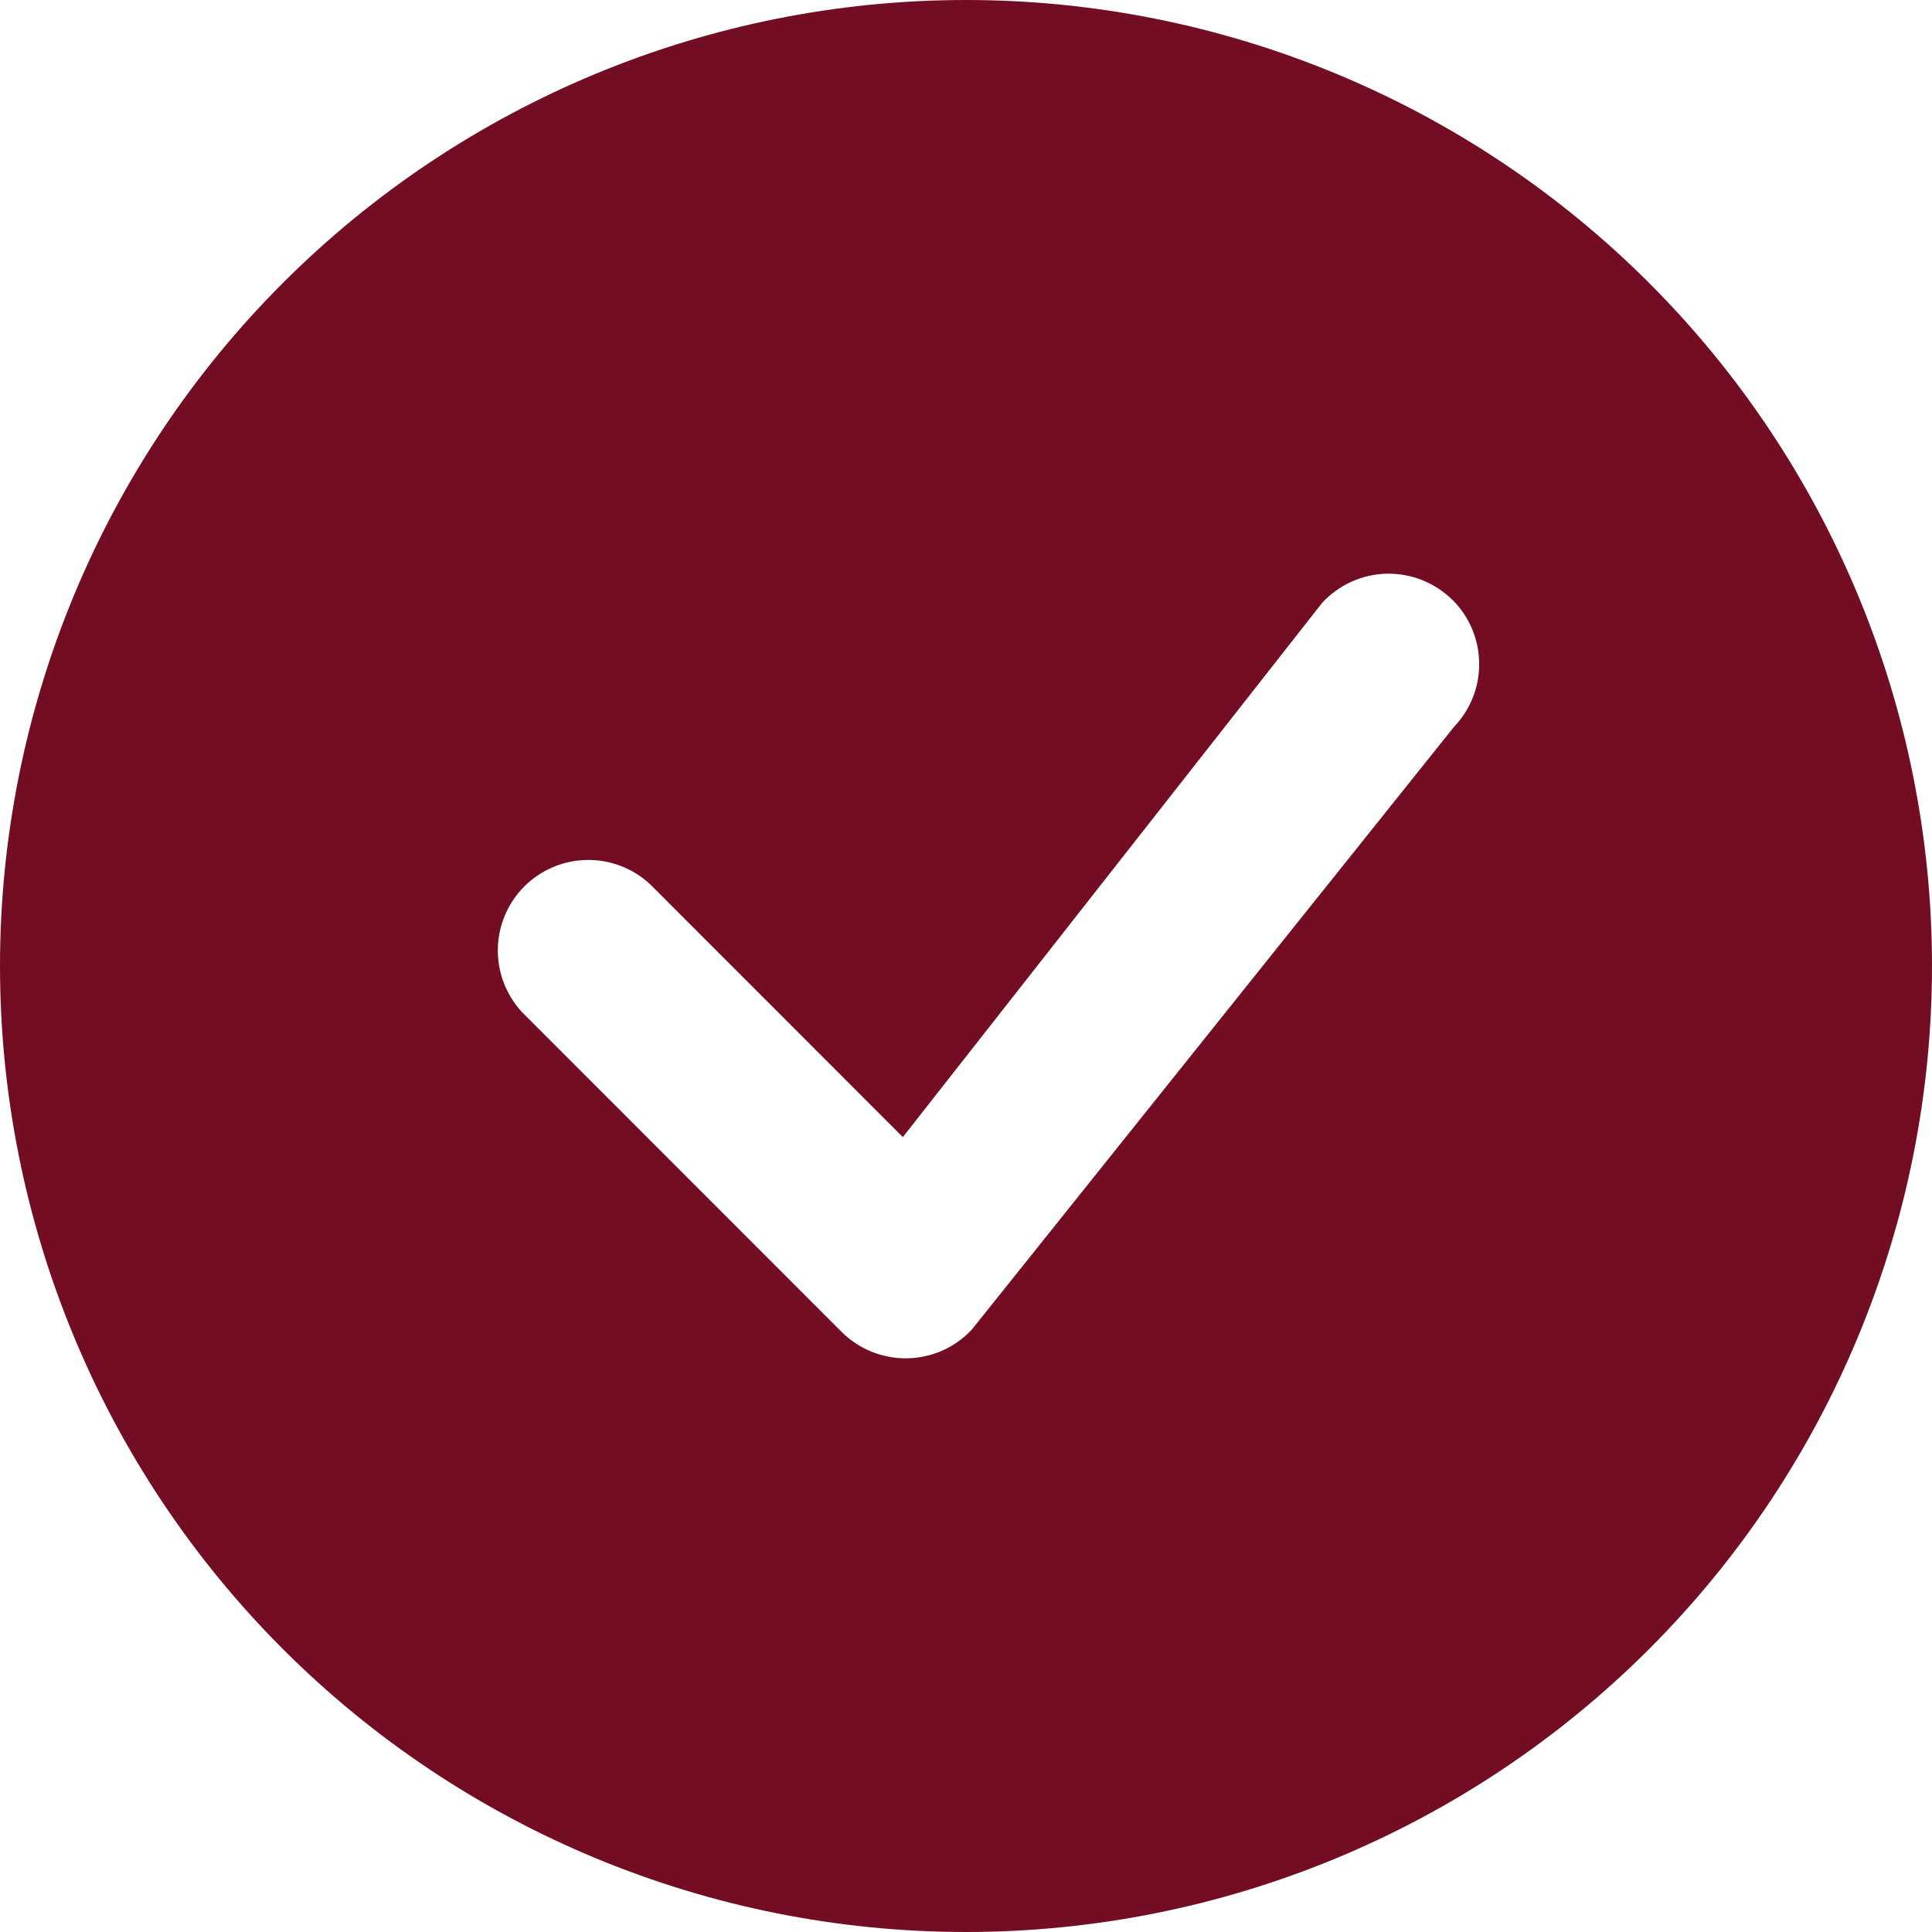
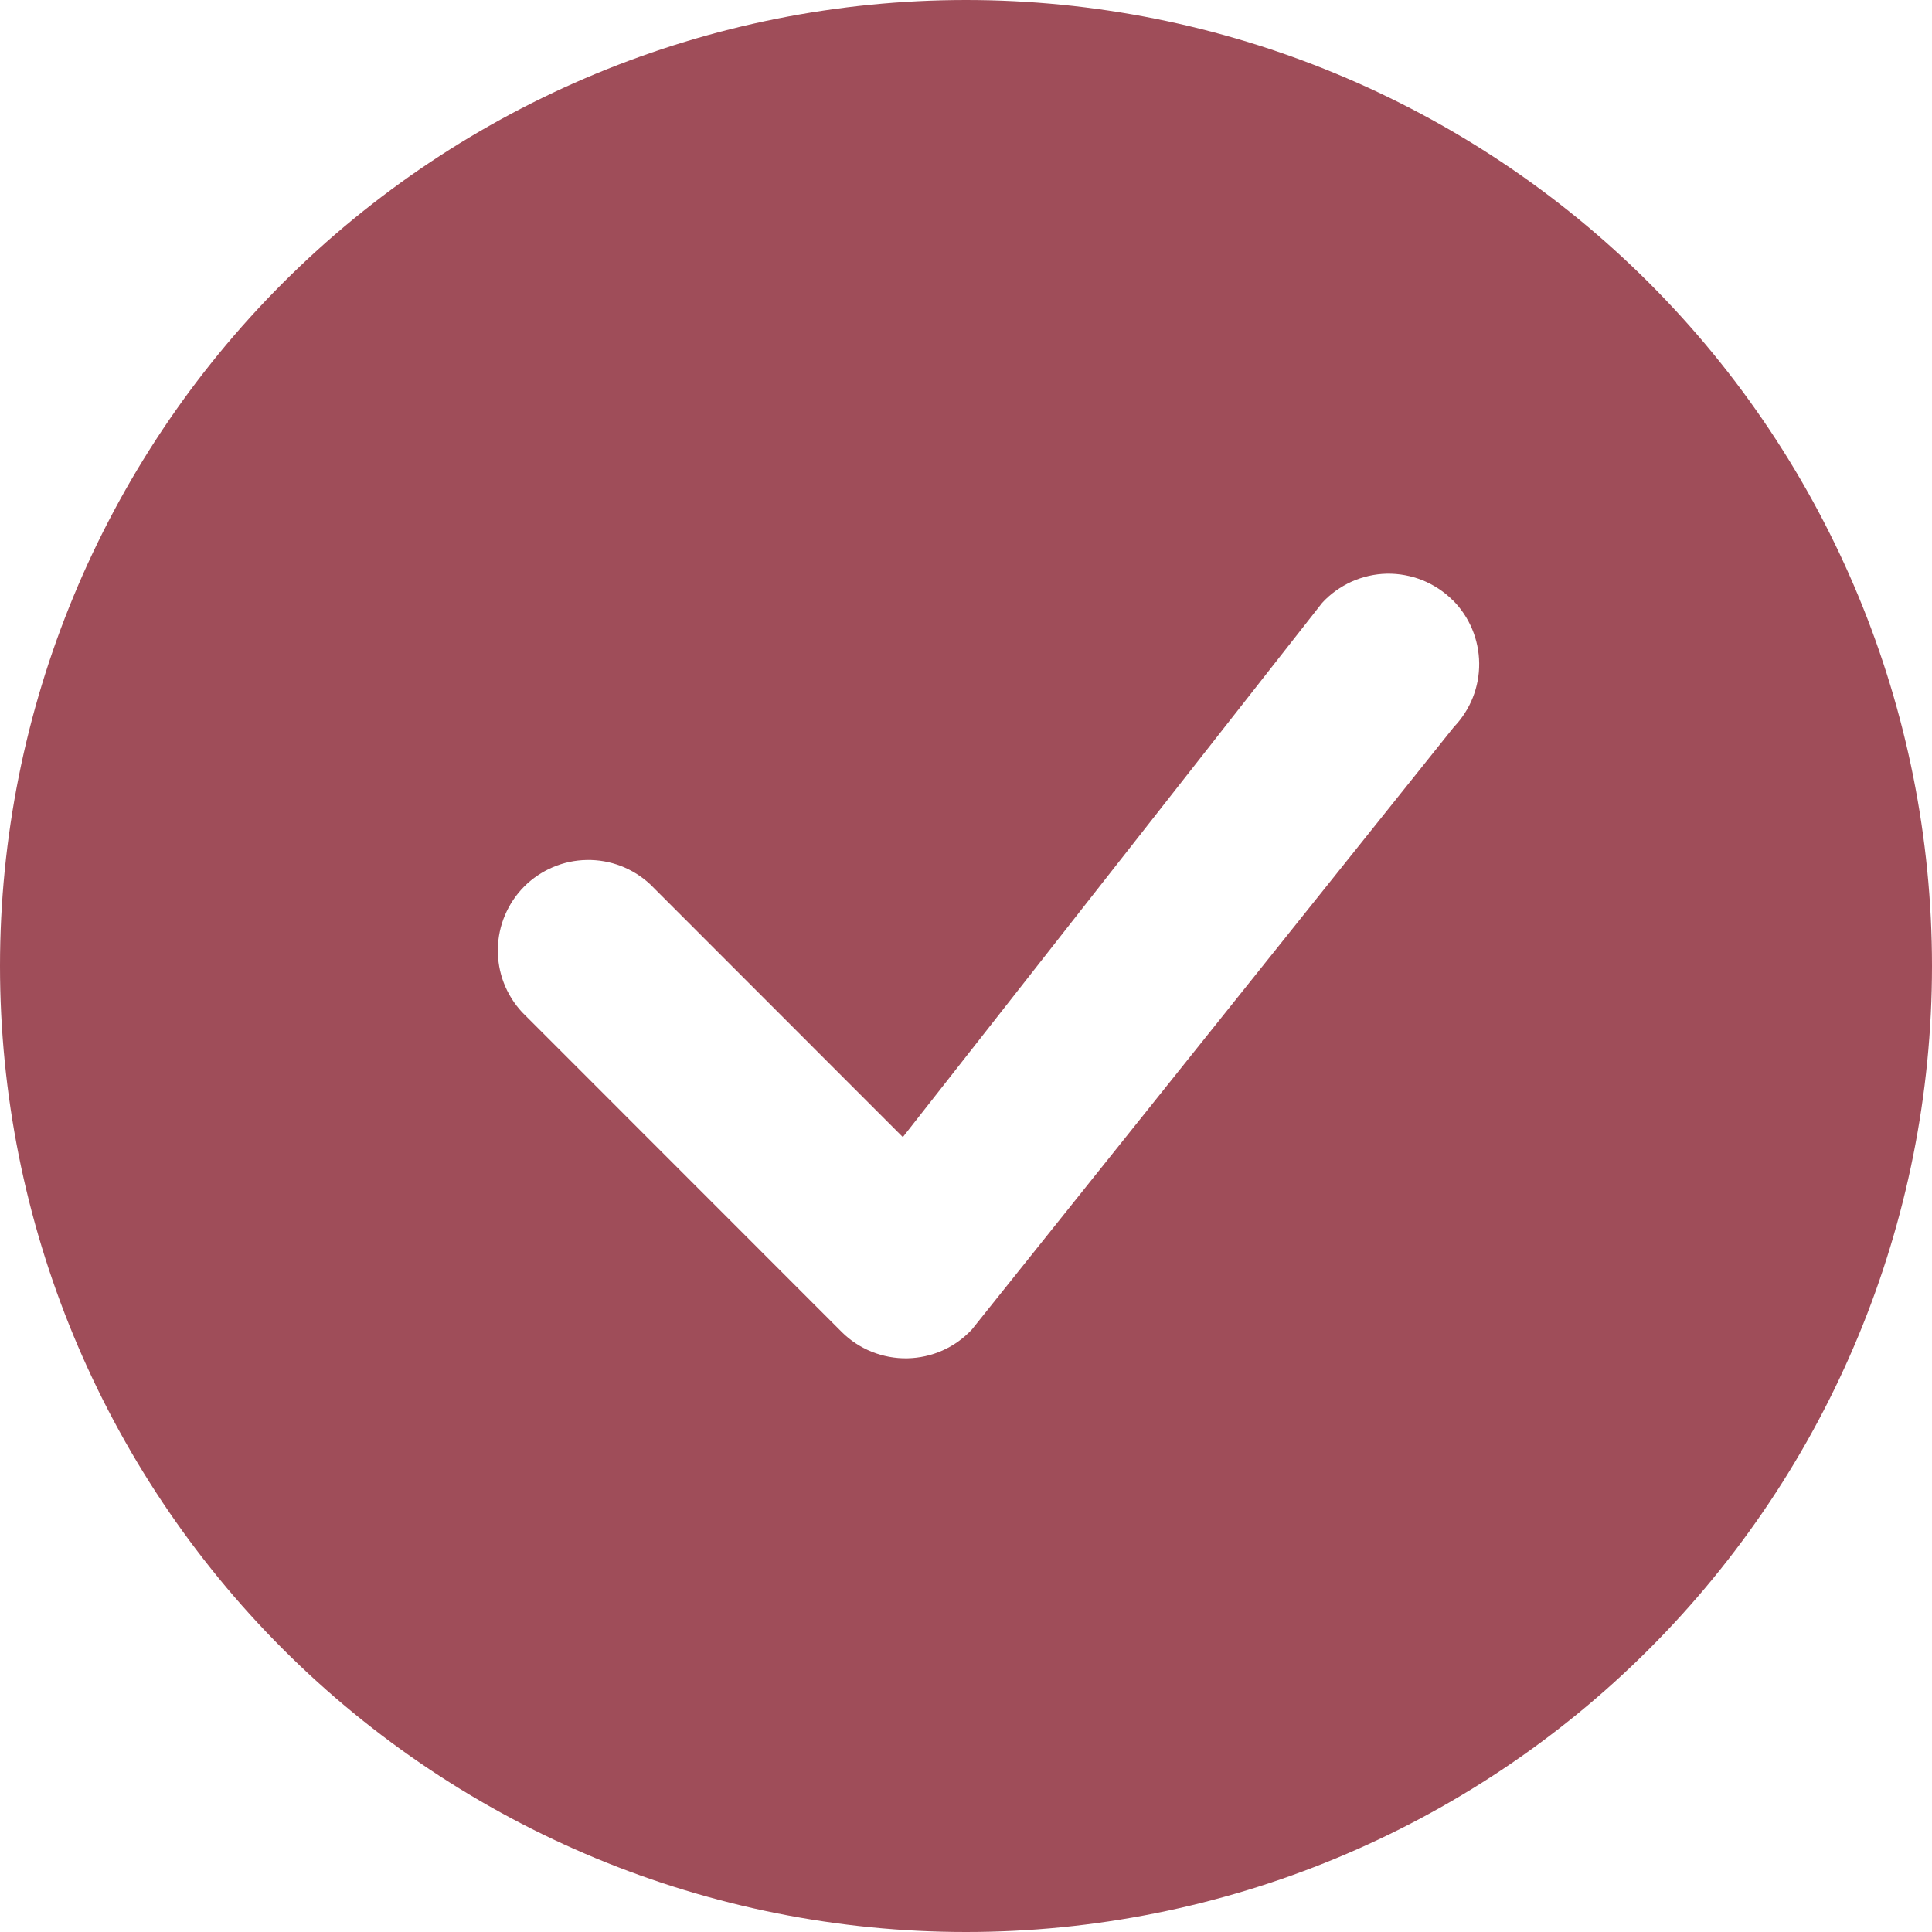
<svg xmlns="http://www.w3.org/2000/svg" width="16" height="16" viewBox="0 0 16 16" fill="none">
-   <path d="M16 8C16 10.122 15.157 12.157 13.657 13.657C12.157 15.157 10.122 16 8 16C5.878 16 3.843 15.157 2.343 13.657C0.843 12.157 0 10.122 0 8C0 5.878 0.843 3.843 2.343 2.343C3.843 0.843 5.878 0 8 0C10.122 0 12.157 0.843 13.657 2.343C15.157 3.843 16 5.878 16 8ZM12.03 4.97C11.959 4.899 11.873 4.843 11.78 4.805C11.686 4.768 11.586 4.749 11.485 4.751C11.384 4.753 11.285 4.776 11.193 4.817C11.101 4.859 11.018 4.918 10.95 4.992L7.477 9.417L5.384 7.323C5.242 7.191 5.054 7.118 4.859 7.122C4.665 7.125 4.48 7.204 4.342 7.341C4.205 7.479 4.126 7.664 4.123 7.858C4.119 8.053 4.192 8.241 4.324 8.383L6.97 11.03C7.041 11.101 7.126 11.157 7.22 11.195C7.313 11.232 7.413 11.251 7.514 11.249C7.614 11.247 7.714 11.225 7.806 11.184C7.898 11.143 7.98 11.084 8.049 11.01L12.041 6.02C12.177 5.878 12.252 5.689 12.25 5.493C12.248 5.297 12.17 5.109 12.031 4.97H12.03Z" fill="#730D23" />
+   <path d="M16 8C16 10.122 15.157 12.157 13.657 13.657C12.157 15.157 10.122 16 8 16C5.878 16 3.843 15.157 2.343 13.657C0.843 12.157 0 10.122 0 8C0 5.878 0.843 3.843 2.343 2.343C3.843 0.843 5.878 0 8 0C10.122 0 12.157 0.843 13.657 2.343C15.157 3.843 16 5.878 16 8ZM12.03 4.97C11.959 4.899 11.873 4.843 11.78 4.805C11.686 4.768 11.586 4.749 11.485 4.751C11.384 4.753 11.285 4.776 11.193 4.817C11.101 4.859 11.018 4.918 10.95 4.992L7.477 9.417L5.384 7.323C5.242 7.191 5.054 7.118 4.859 7.122C4.665 7.125 4.48 7.204 4.342 7.341C4.205 7.479 4.126 7.664 4.123 7.858C4.119 8.053 4.192 8.241 4.324 8.383L6.97 11.03C7.041 11.101 7.126 11.157 7.22 11.195C7.313 11.232 7.413 11.251 7.514 11.249C7.614 11.247 7.714 11.225 7.806 11.184C7.898 11.143 7.98 11.084 8.049 11.01L12.041 6.02C12.177 5.878 12.252 5.689 12.25 5.493C12.248 5.297 12.17 5.109 12.031 4.97H12.03Z" fill="#9f4d59" />
</svg>
